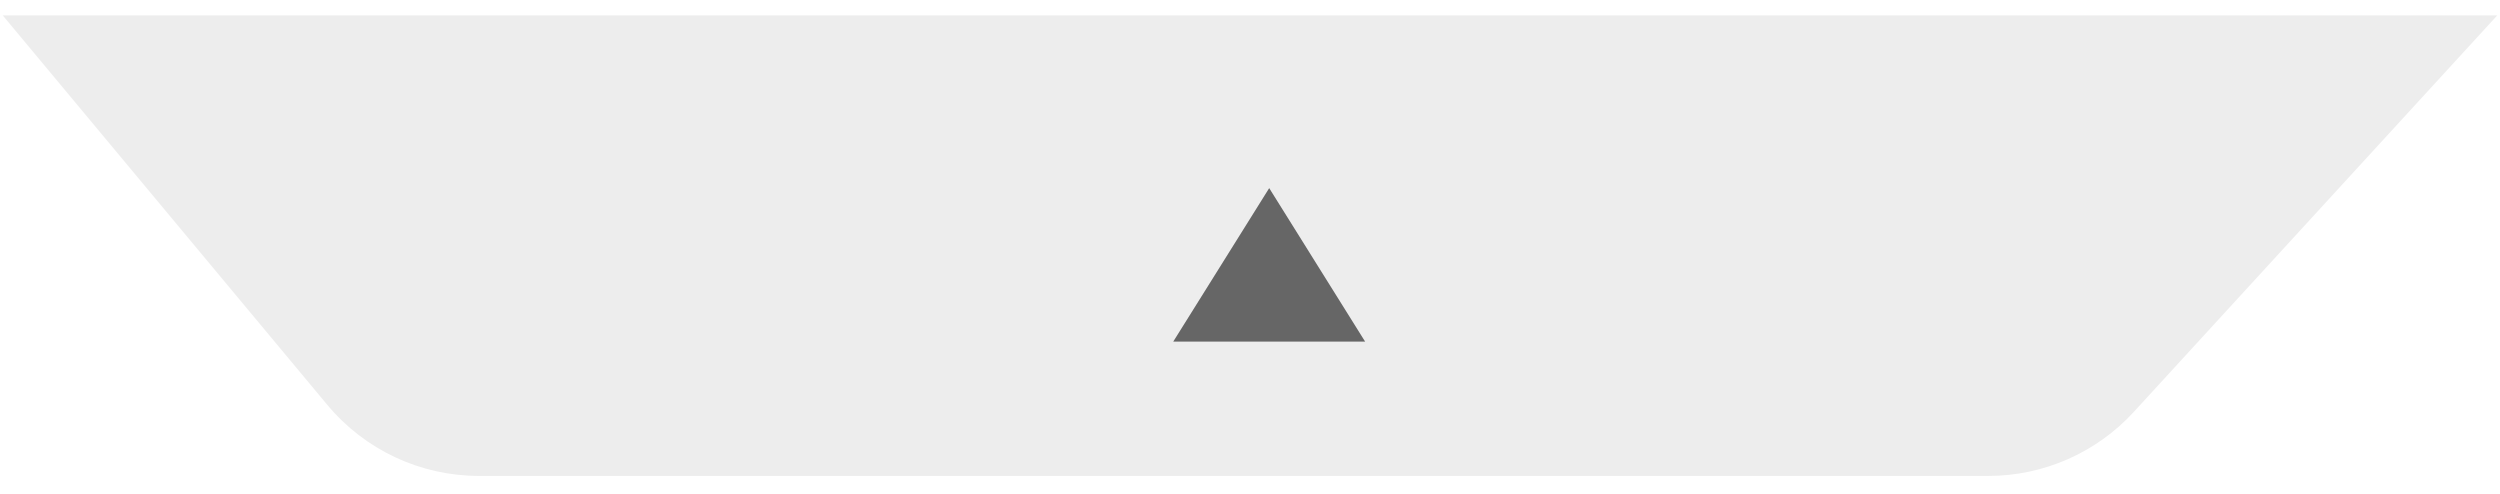
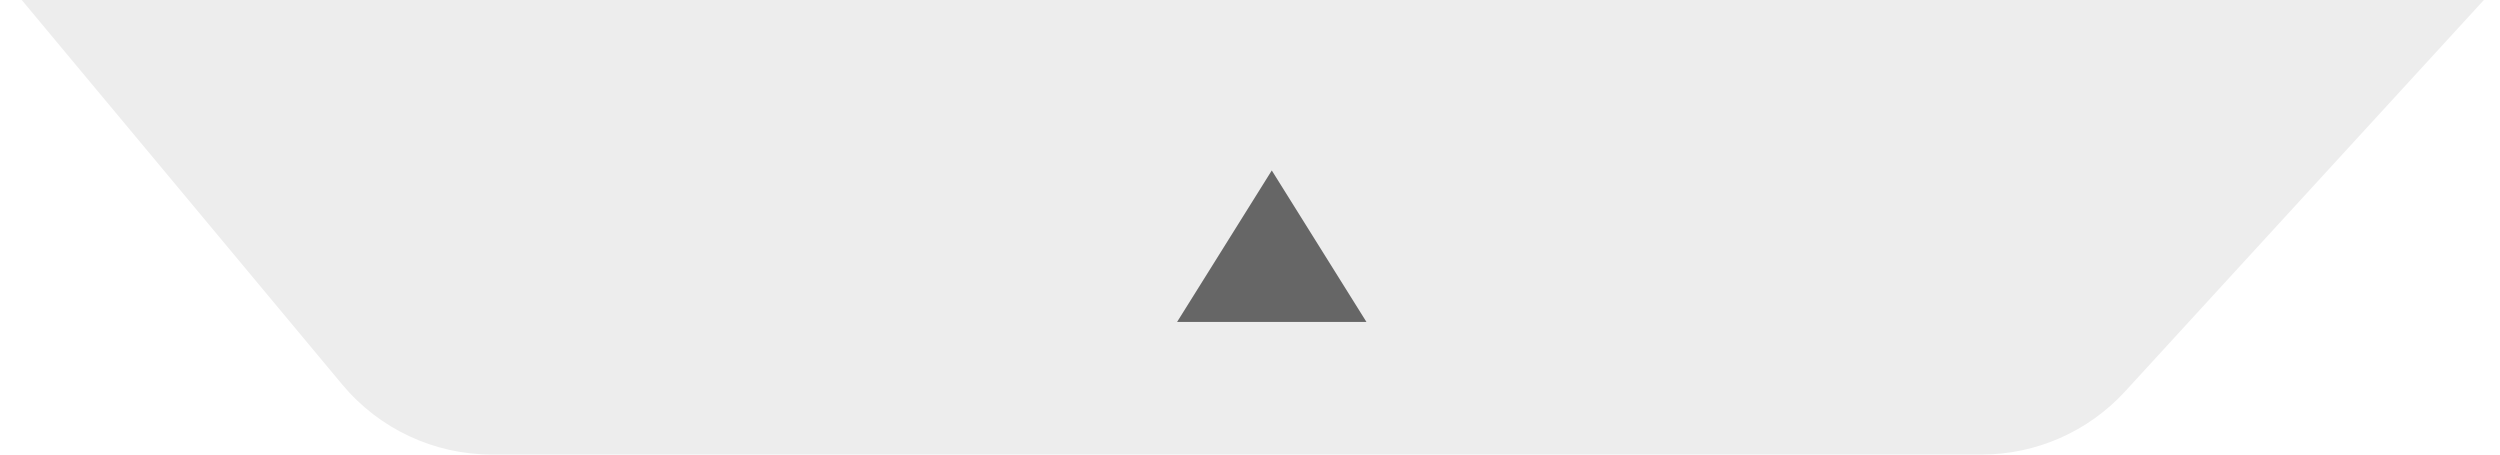
- <svg xmlns="http://www.w3.org/2000/svg" width="76px" height="15px" viewBox="0 0 76 15" version="1.1">
+ <svg xmlns="http://www.w3.org/2000/svg" width="77px" height="14px" viewBox="0 0 77 14" version="1.1">
  <g id="页面1" stroke="none" stroke-width="1" fill="none" fill-rule="evenodd">
-     <g id="14节点移入效果" transform="translate(-500, -118)">
-       <g id="编组-25" transform="translate(-22, 0)">
-         <g id="编组-37复制" transform="translate(560, 125.4683) rotate(-90) translate(-560, -125.4683) translate(553, 87.55167)">
-           <path d="M-2.00728323e-13,-1.63424829e-13 L11.841,9.868 C13.209,11.008 14,12.696 14,14.477 L14,60.361 C14,62.042 13.294,63.647 12.054,64.784 L-2.00728323e-13,75.833 L-2.00728323e-13,-1.63424829e-13 Z" id="矩形" fill="#EDEDED" transform="translate(7, 37.91667) scale(-1, 1) translate(-7, -37.91667) " />
-           <polygon id="Triangle" fill="#666666" fill-rule="nonzero" transform="translate(6.416667, 38.5) rotate(-270) translate(-6.416667, -38.5) " points="6.417 36.167 9.333 40.833 3.5 40.833" />
-         </g>
-       </g>
+     <g id="编组-37复制" transform="translate(38.5873, 7) rotate(-90) translate(-38.5873, -7) translate(31.5873, -30.91667)">
+       <path d="M-2.00728323e-13,-1.63424829e-13 L11.841,9.868 C13.209,11.008 14,12.696 14,14.477 L14,60.361 C14,62.042 13.294,63.647 12.054,64.784 L-2.00728323e-13,75.833 L-2.00728323e-13,-1.63424829e-13 Z" id="矩形" fill="#EDEDED" transform="translate(7, 37.91667) scale(-1, 1) translate(-7, -37.91667) " />
+       <polygon id="Triangle" fill="#666666" fill-rule="nonzero" transform="translate(6.416667, 38.5) rotate(-270) translate(-6.416667, -38.5) " points="6.417 36.167 9.333 40.833 3.5 40.833" />
    </g>
  </g>
</svg>
